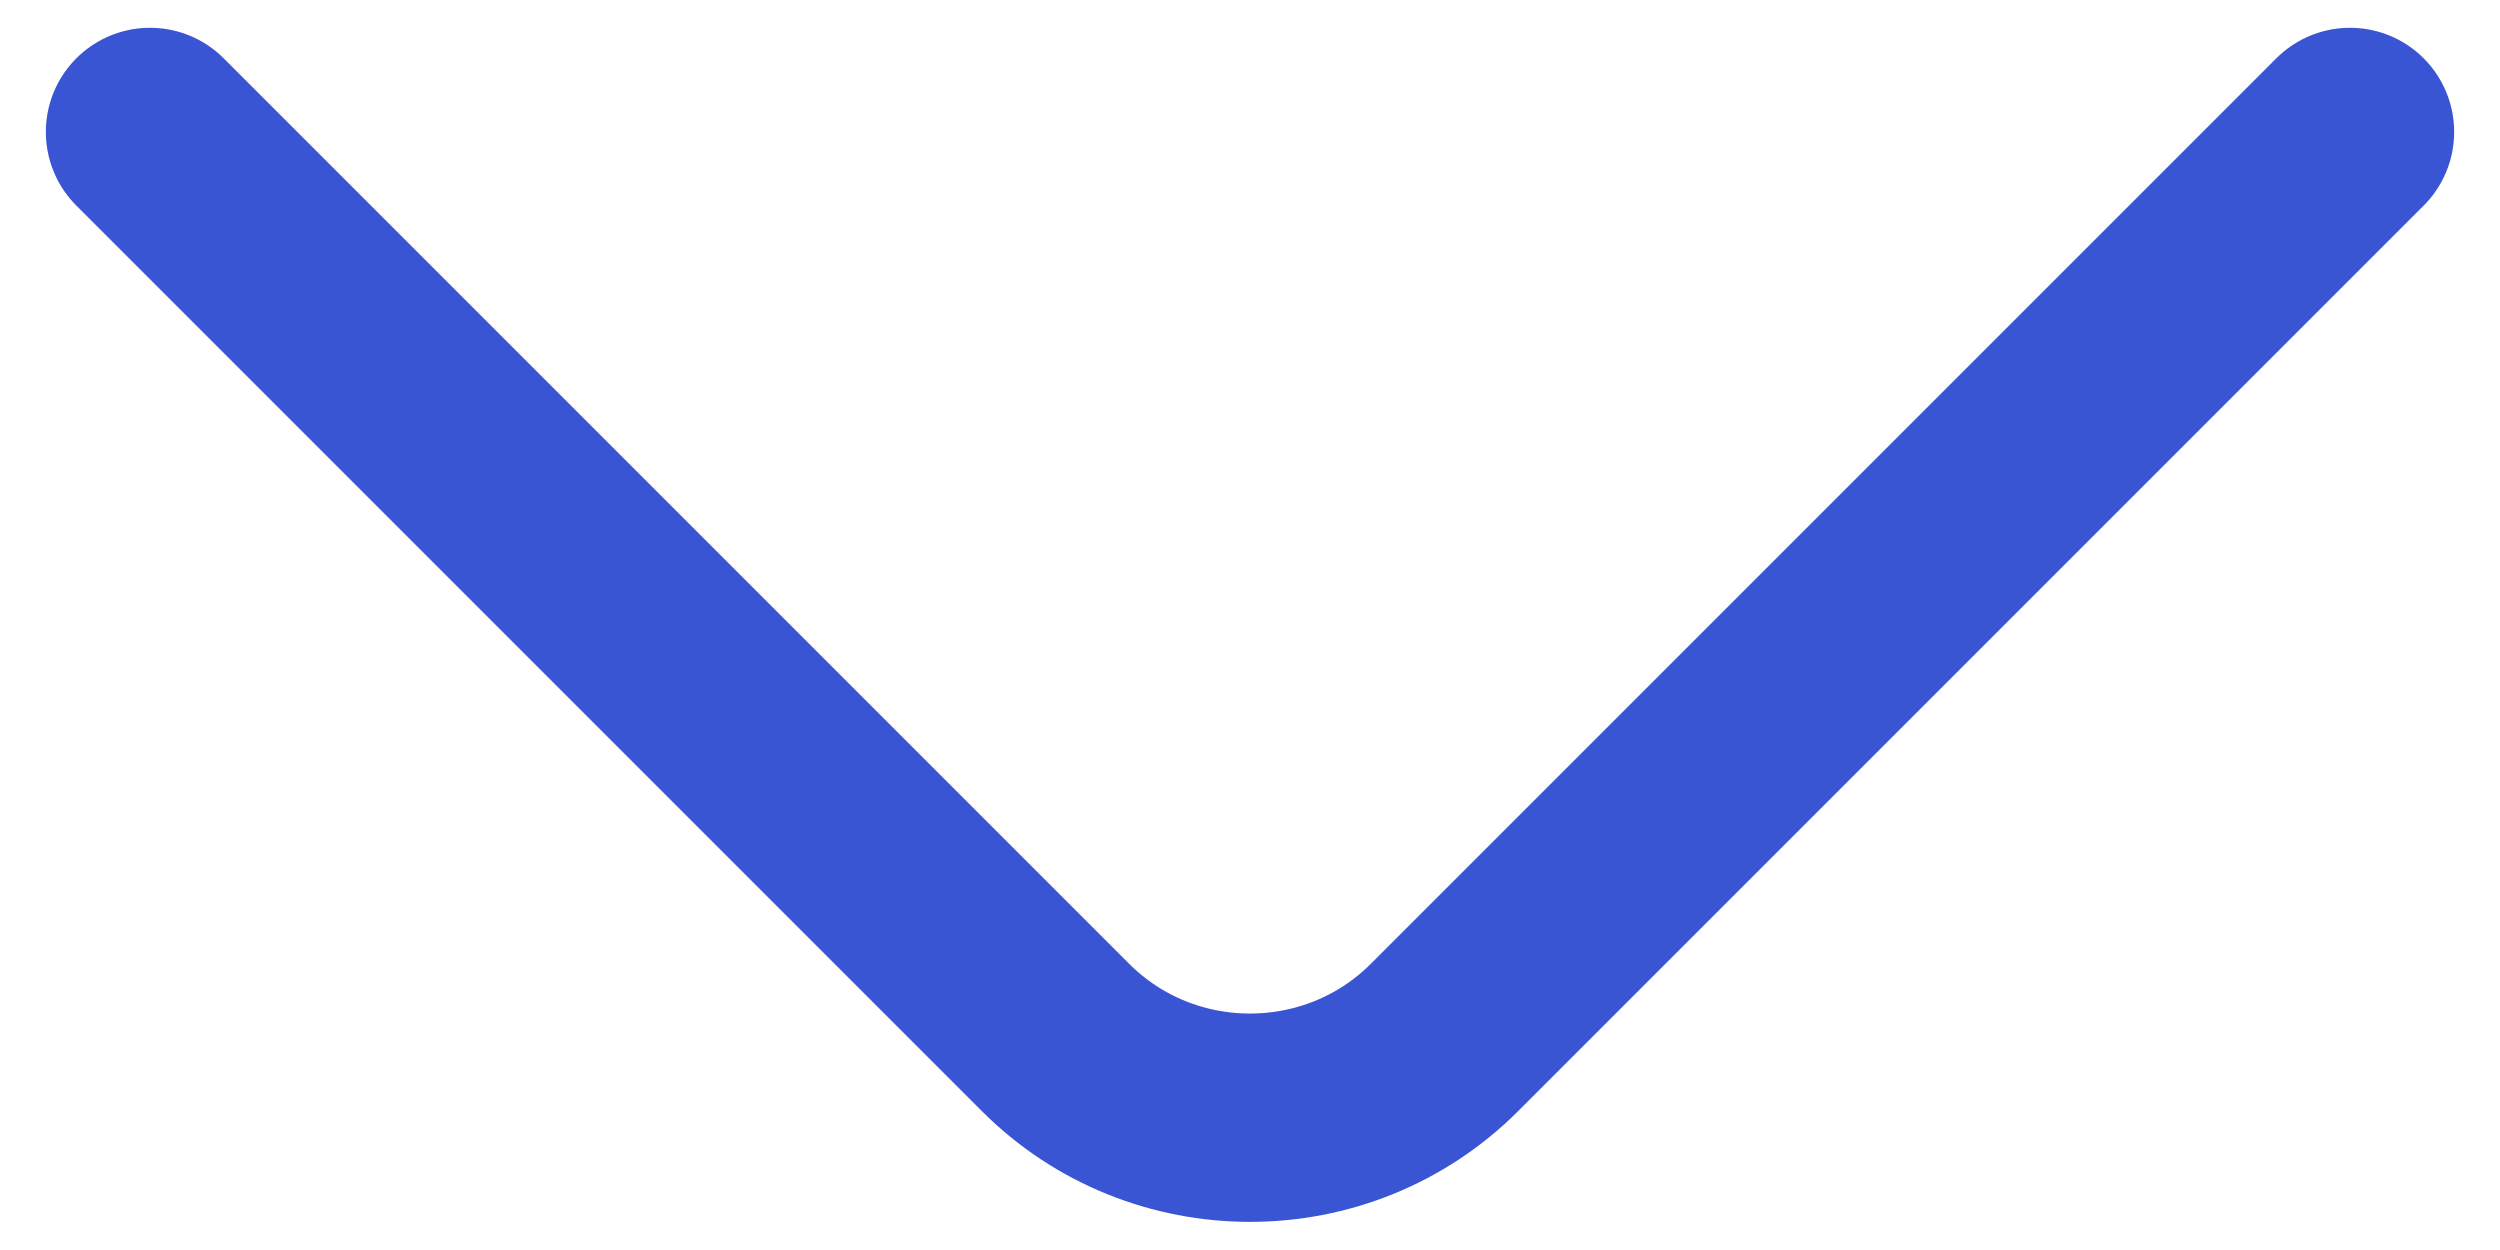
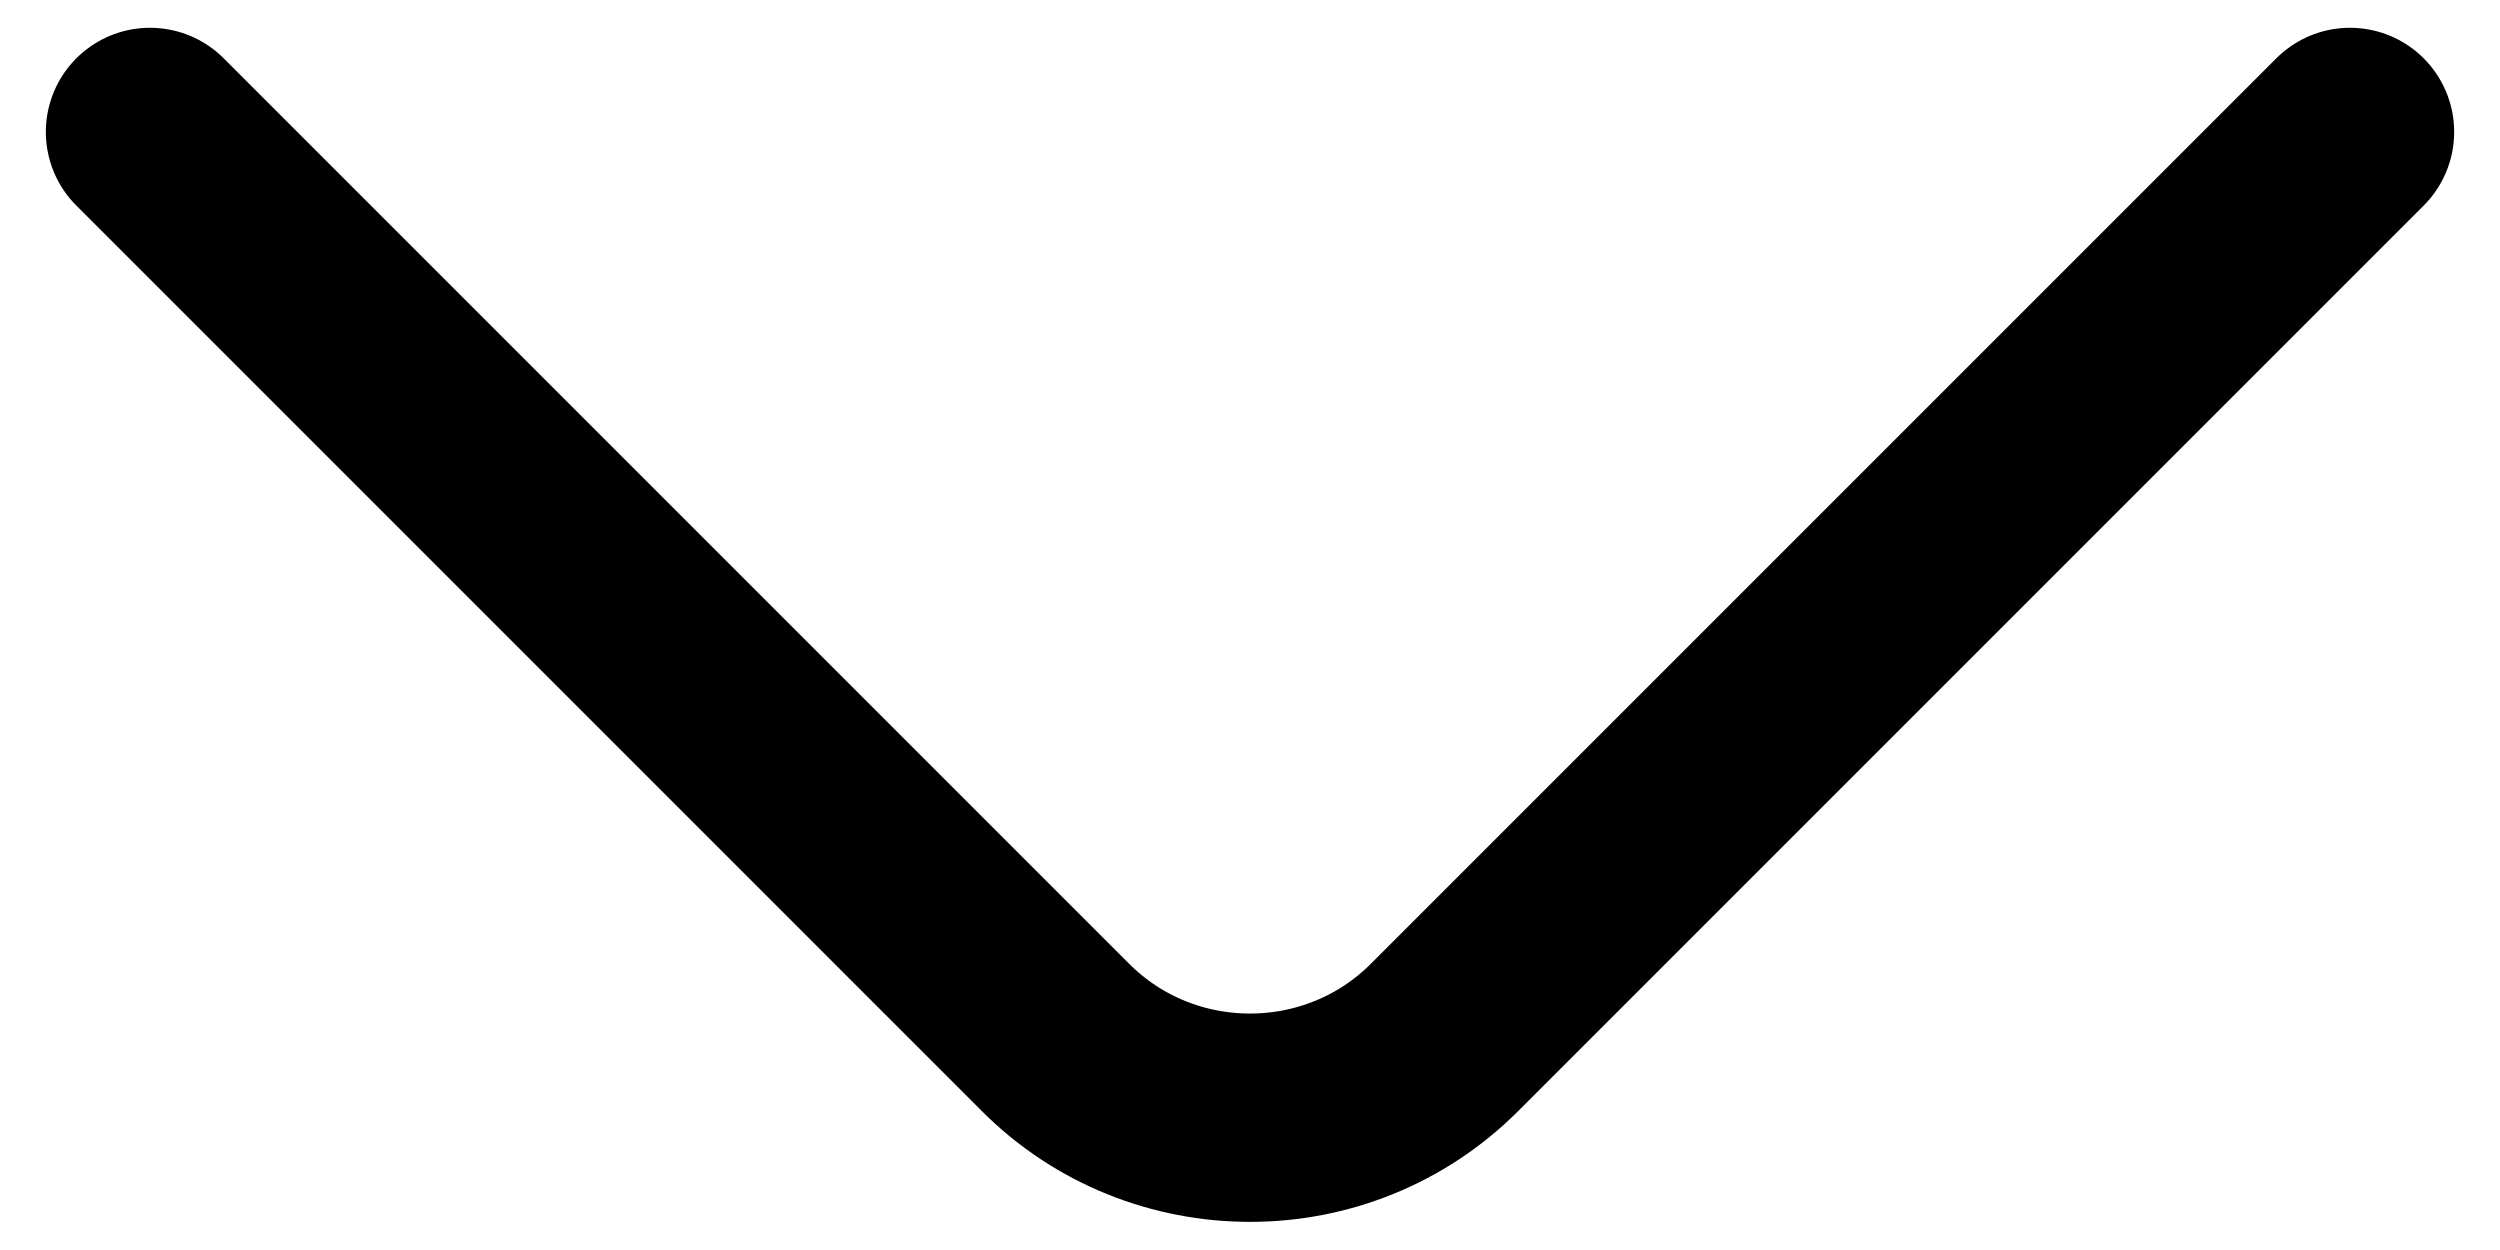
<svg xmlns="http://www.w3.org/2000/svg" width="18" height="9" viewBox="0 0 18 9" fill="none">
-   <path d="M16.92 0.95L10.4 7.47C9.63 8.24 8.37 8.24 7.6 7.47L1.08 0.95" stroke="#3955D3" stroke-width="1.5" stroke-miterlimit="10" stroke-linecap="round" stroke-linejoin="round" />
+   <path d="M16.92 0.95L10.4 7.47C9.63 8.24 8.37 8.24 7.6 7.47L1.08 0.95" stroke="currentColor" stroke-width="1.5" stroke-miterlimit="10" stroke-linecap="round" stroke-linejoin="round" />
</svg>
